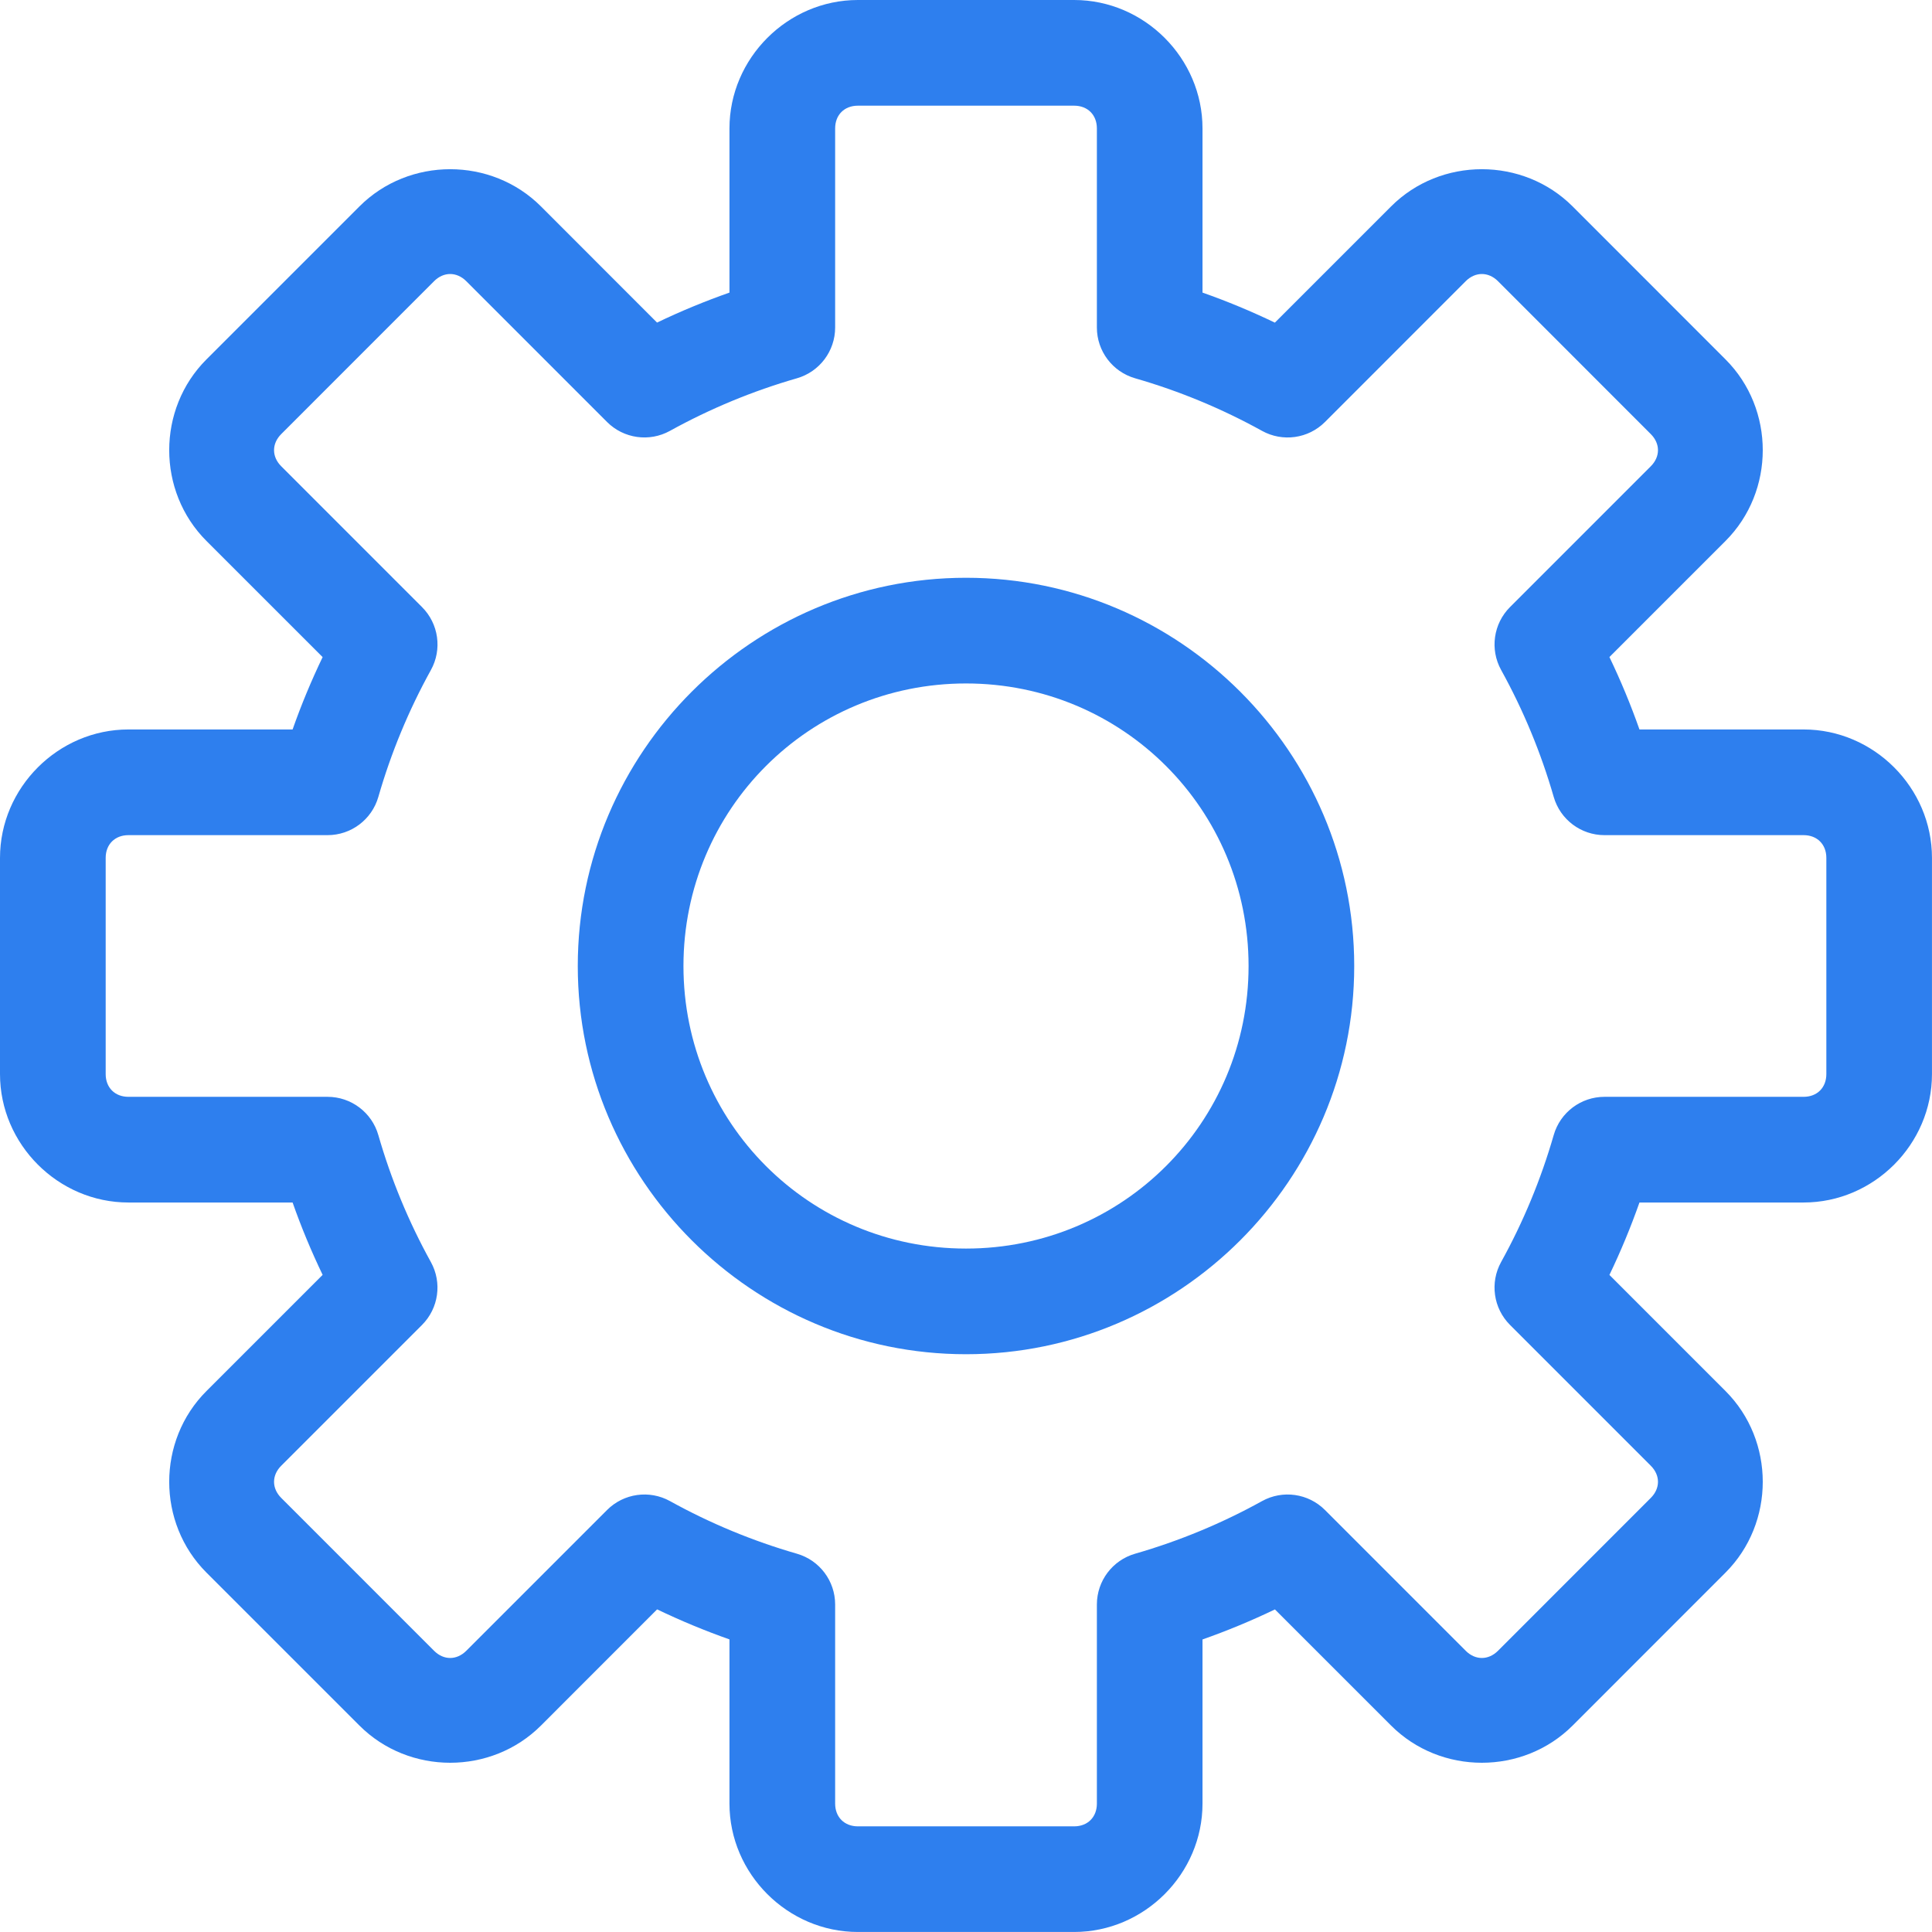
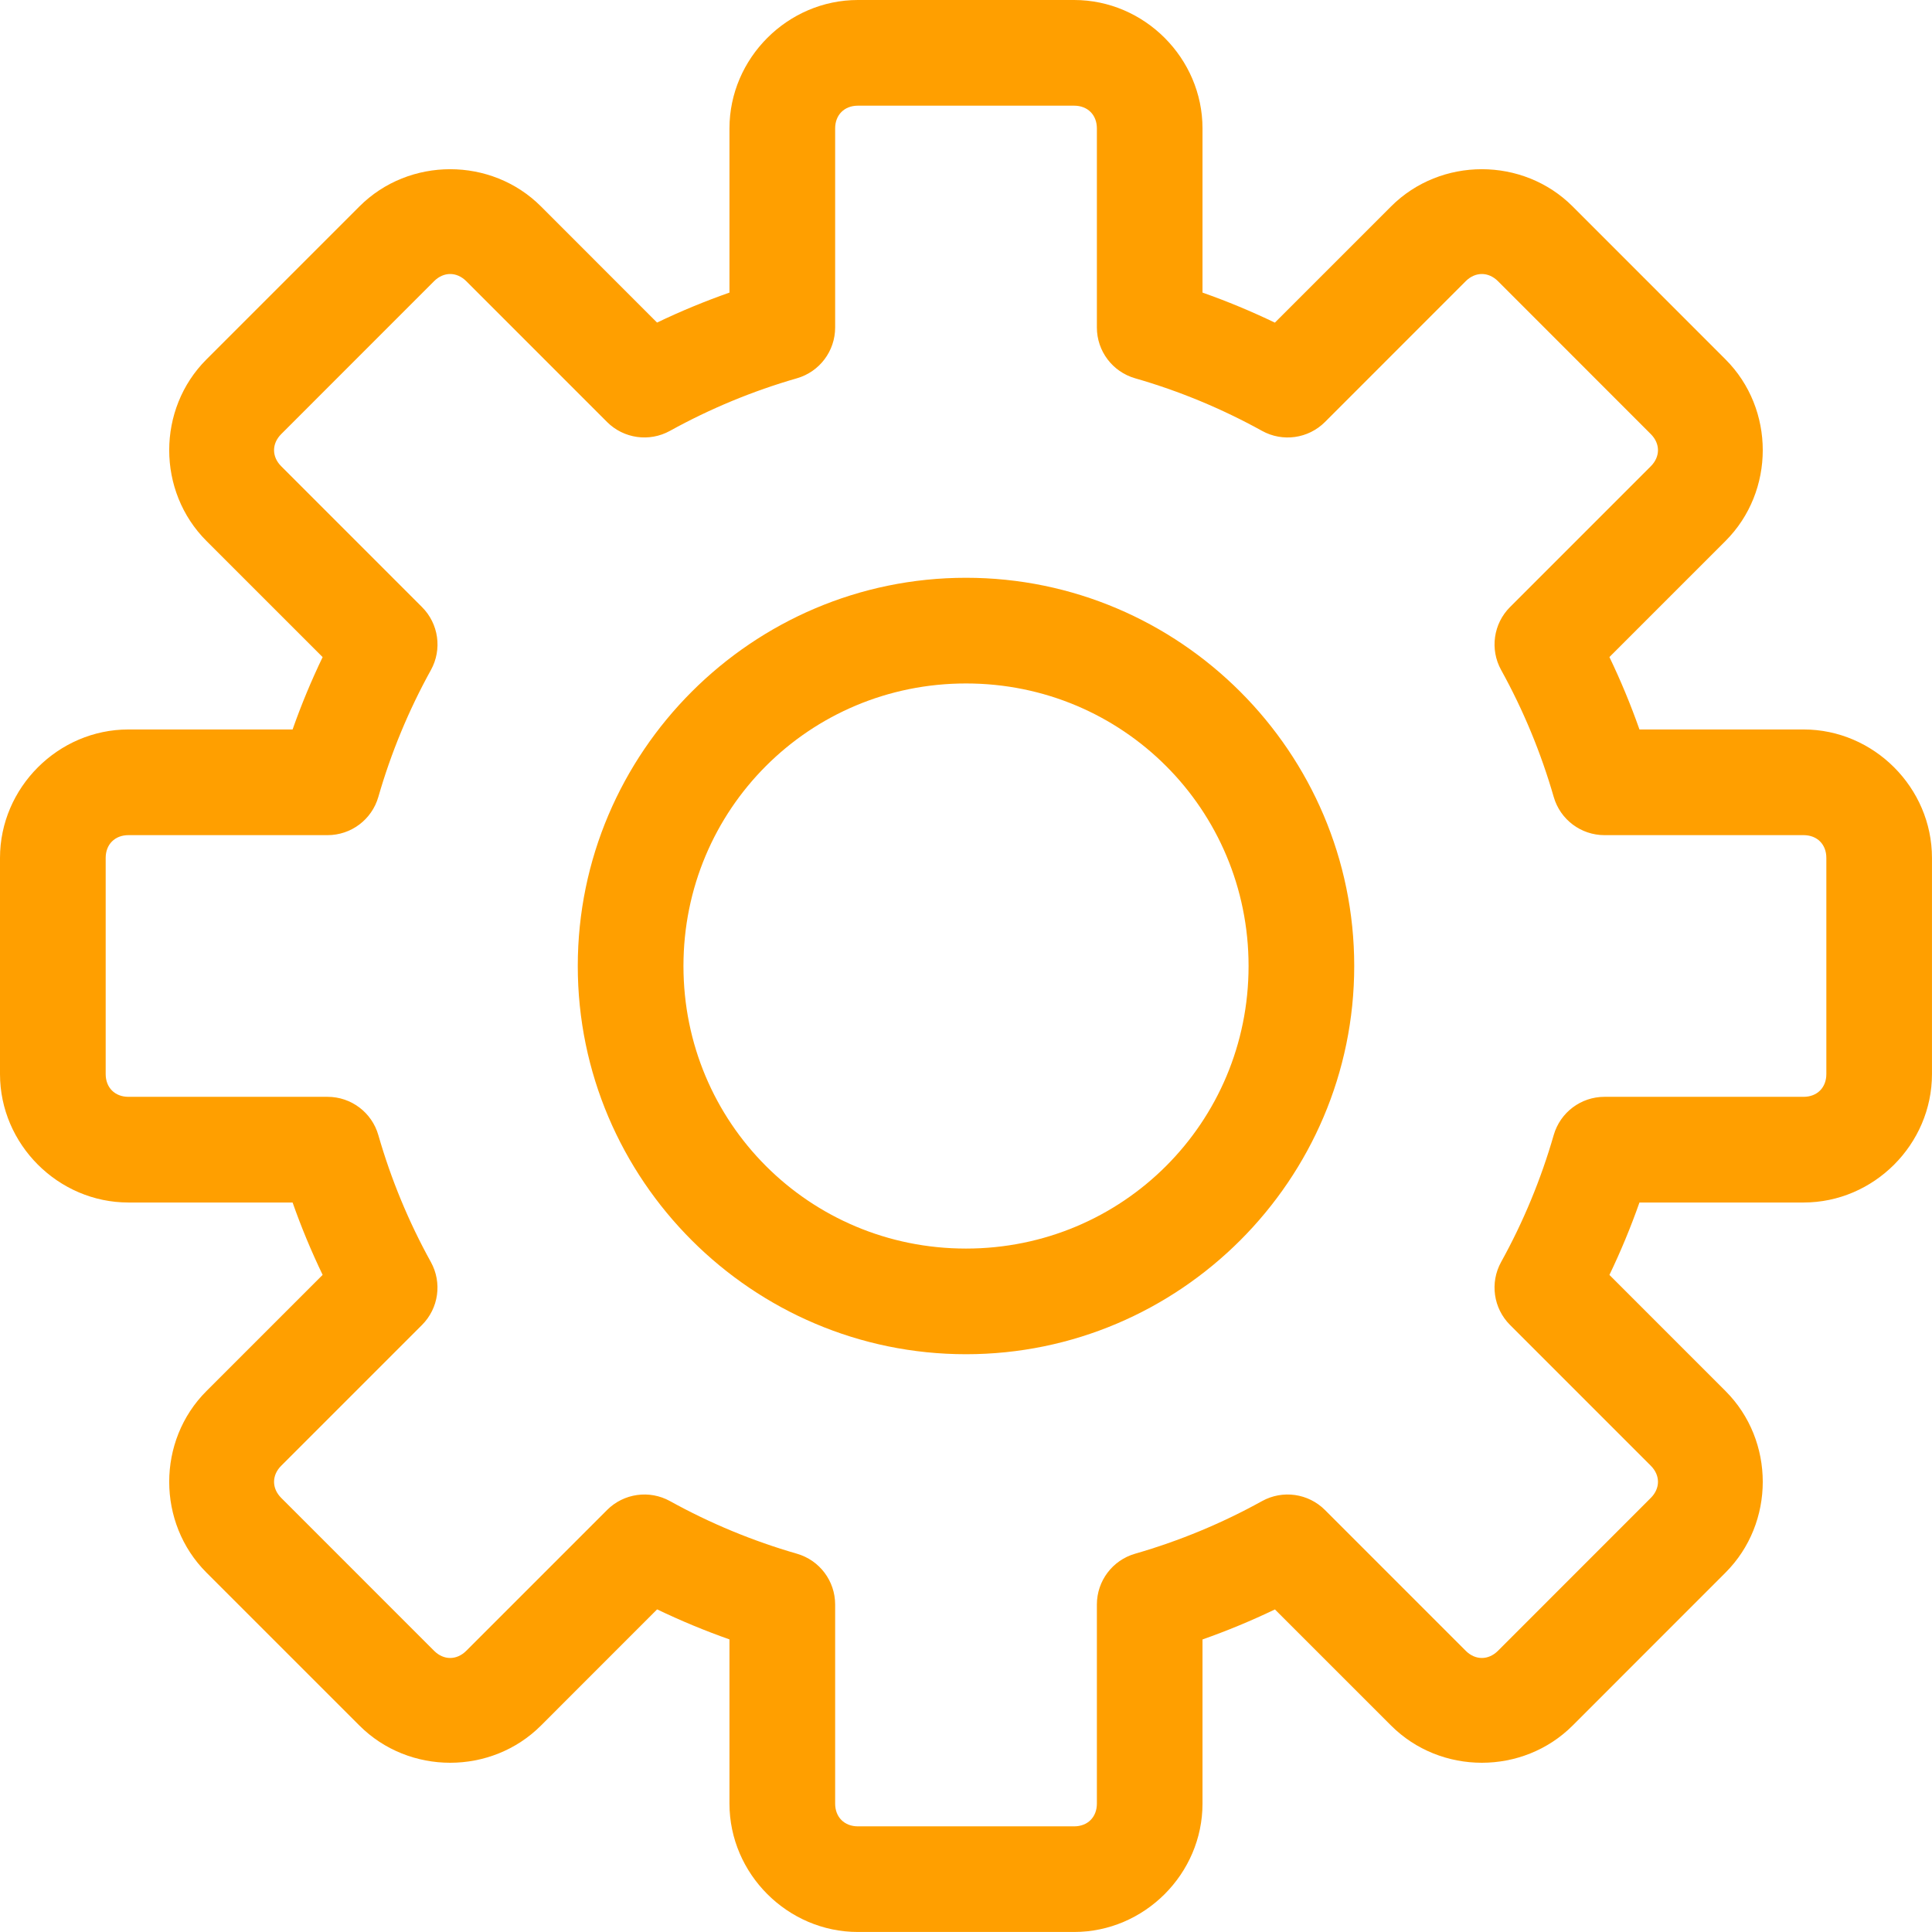
- <svg xmlns="http://www.w3.org/2000/svg" version="1.1" fill="#2e7fee" viewBox="0 0 67.733 67.733">
+ <svg xmlns="http://www.w3.org/2000/svg" version="1.1" fill="#FF9F00" viewBox="0 0 67.733 67.733">
  <path d="M 30.076 0 C 27.615 0 25.574 2.04 25.574 4.502 L 25.574 10.258 C 24.709 10.562 23.862 10.912 23.035 11.309 L 18.967 7.238 C 17.226 5.497 14.34 5.497 12.6 7.238 L 7.238 12.6 C 5.497 14.34 5.497 17.224 7.238 18.965 L 11.311 23.037 C 10.914 23.864 10.562 24.709 10.258 25.574 L 4.502 25.574 C 2.04 25.574 0 27.614 0 30.076 L 0 37.656 C 0 40.118 2.04 42.158 4.502 42.158 L 10.258 42.158 C 10.562 43.024 10.914 43.868 11.311 44.695 L 7.238 48.768 C 5.497 50.508 5.497 53.392 7.238 55.133 L 12.6 60.494 C 14.34 62.235 17.226 62.235 18.967 60.494 L 23.037 56.422 C 23.864 56.819 24.709 57.17 25.574 57.475 L 25.574 63.232 C 25.574 65.694 27.614 67.732 30.076 67.732 L 37.658 67.732 C 40.12 67.732 42.158 65.694 42.158 63.232 L 42.158 57.477 C 43.024 57.172 43.87 56.821 44.697 56.424 L 48.768 60.494 C 50.508 62.235 53.394 62.235 55.135 60.494 L 60.494 55.133 C 62.235 53.392 62.235 50.508 60.494 48.768 L 56.424 44.697 C 56.821 43.87 57.172 43.024 57.477 42.158 L 63.232 42.158 C 65.694 42.158 67.732 40.118 67.732 37.656 L 67.732 30.076 C 67.732 27.615 65.694 25.574 63.232 25.574 L 57.477 25.574 C 57.172 24.708 56.821 23.863 56.424 23.035 L 60.494 18.965 C 62.235 17.224 62.235 14.34 60.494 12.6 L 55.135 7.238 C 53.394 5.497 50.508 5.497 48.768 7.238 L 44.695 11.311 C 43.868 10.914 43.024 10.562 42.158 10.258 L 42.158 4.502 C 42.158 2.04 40.12 0 37.658 0 L 30.076 0 z M 30.076 3.705 L 37.658 3.705 C 38.132 3.705 38.455 4.028 38.455 4.502 L 38.455 11.482 A 1.852 1.852 0 0 0 39.795 13.262 C 41.343 13.707 42.835 14.326 44.244 15.105 A 1.852 1.852 0 0 0 46.451 14.795 L 51.387 9.857 C 51.722 9.523 52.181 9.523 52.516 9.857 L 57.875 15.219 C 58.21 15.554 58.21 16.011 57.875 16.346 L 52.939 21.283 A 1.852 1.852 0 0 0 52.627 23.488 C 53.407 24.898 54.025 26.392 54.471 27.939 A 1.852 1.852 0 0 0 56.25 29.279 L 63.232 29.279 C 63.706 29.279 64.029 29.602 64.029 30.076 L 64.029 37.656 C 64.029 38.13 63.706 38.453 63.232 38.453 L 56.25 38.453 A 1.852 1.852 0 0 0 54.471 39.793 C 54.025 41.341 53.407 42.835 52.627 44.244 A 1.852 1.852 0 0 0 52.938 46.449 L 57.875 51.387 C 58.21 51.722 58.21 52.179 57.875 52.514 L 52.516 57.875 C 52.181 58.21 51.722 58.21 51.387 57.875 L 46.451 52.938 A 1.852 1.852 0 0 0 44.244 52.627 C 42.835 53.407 41.343 54.025 39.795 54.471 A 1.852 1.852 0 0 0 38.455 56.25 L 38.455 63.232 C 38.455 63.706 38.132 64.029 37.658 64.029 L 30.076 64.029 C 29.603 64.029 29.279 63.706 29.279 63.232 L 29.279 56.25 A 1.852 1.852 0 0 0 27.939 54.471 C 26.392 54.025 24.899 53.407 23.49 52.627 A 1.852 1.852 0 0 0 21.283 52.938 L 16.346 57.875 C 16.011 58.21 15.554 58.21 15.219 57.875 L 9.859 52.514 C 9.524 52.179 9.524 51.722 9.859 51.387 L 14.795 46.451 A 1.852 1.852 0 0 0 15.105 44.244 C 14.326 42.835 13.709 41.343 13.264 39.795 A 1.852 1.852 0 0 0 11.482 38.453 L 4.502 38.453 C 4.028 38.453 3.705 38.13 3.705 37.656 L 3.705 30.076 C 3.705 29.603 4.028 29.279 4.502 29.279 L 11.482 29.279 A 1.852 1.852 0 0 0 13.264 27.939 C 13.709 26.392 14.328 24.899 15.107 23.49 A 1.852 1.852 0 0 0 14.795 21.283 L 9.859 16.346 C 9.524 16.011 9.524 15.554 9.859 15.219 L 15.219 9.857 C 15.554 9.523 16.011 9.523 16.346 9.857 L 21.283 14.795 A 1.852 1.852 0 0 0 23.488 15.105 C 24.898 14.326 26.392 13.707 27.939 13.262 A 1.852 1.852 0 0 0 29.279 11.482 L 29.279 4.502 C 29.279 4.028 29.602 3.705 30.076 3.705 z M 33.867 20.256 C 26.372 20.256 20.256 26.372 20.256 33.867 C 20.256 41.362 26.372 47.477 33.867 47.477 C 41.362 47.477 47.477 41.362 47.477 33.867 C 47.477 26.373 41.362 20.256 33.867 20.256 z M 33.867 23.961 C 39.36 23.961 43.773 28.375 43.773 33.867 C 43.774 39.36 39.36 43.773 33.867 43.773 C 28.374 43.774 23.961 39.36 23.961 33.867 C 23.961 28.374 28.374 23.961 33.867 23.961 z" />
</svg>
